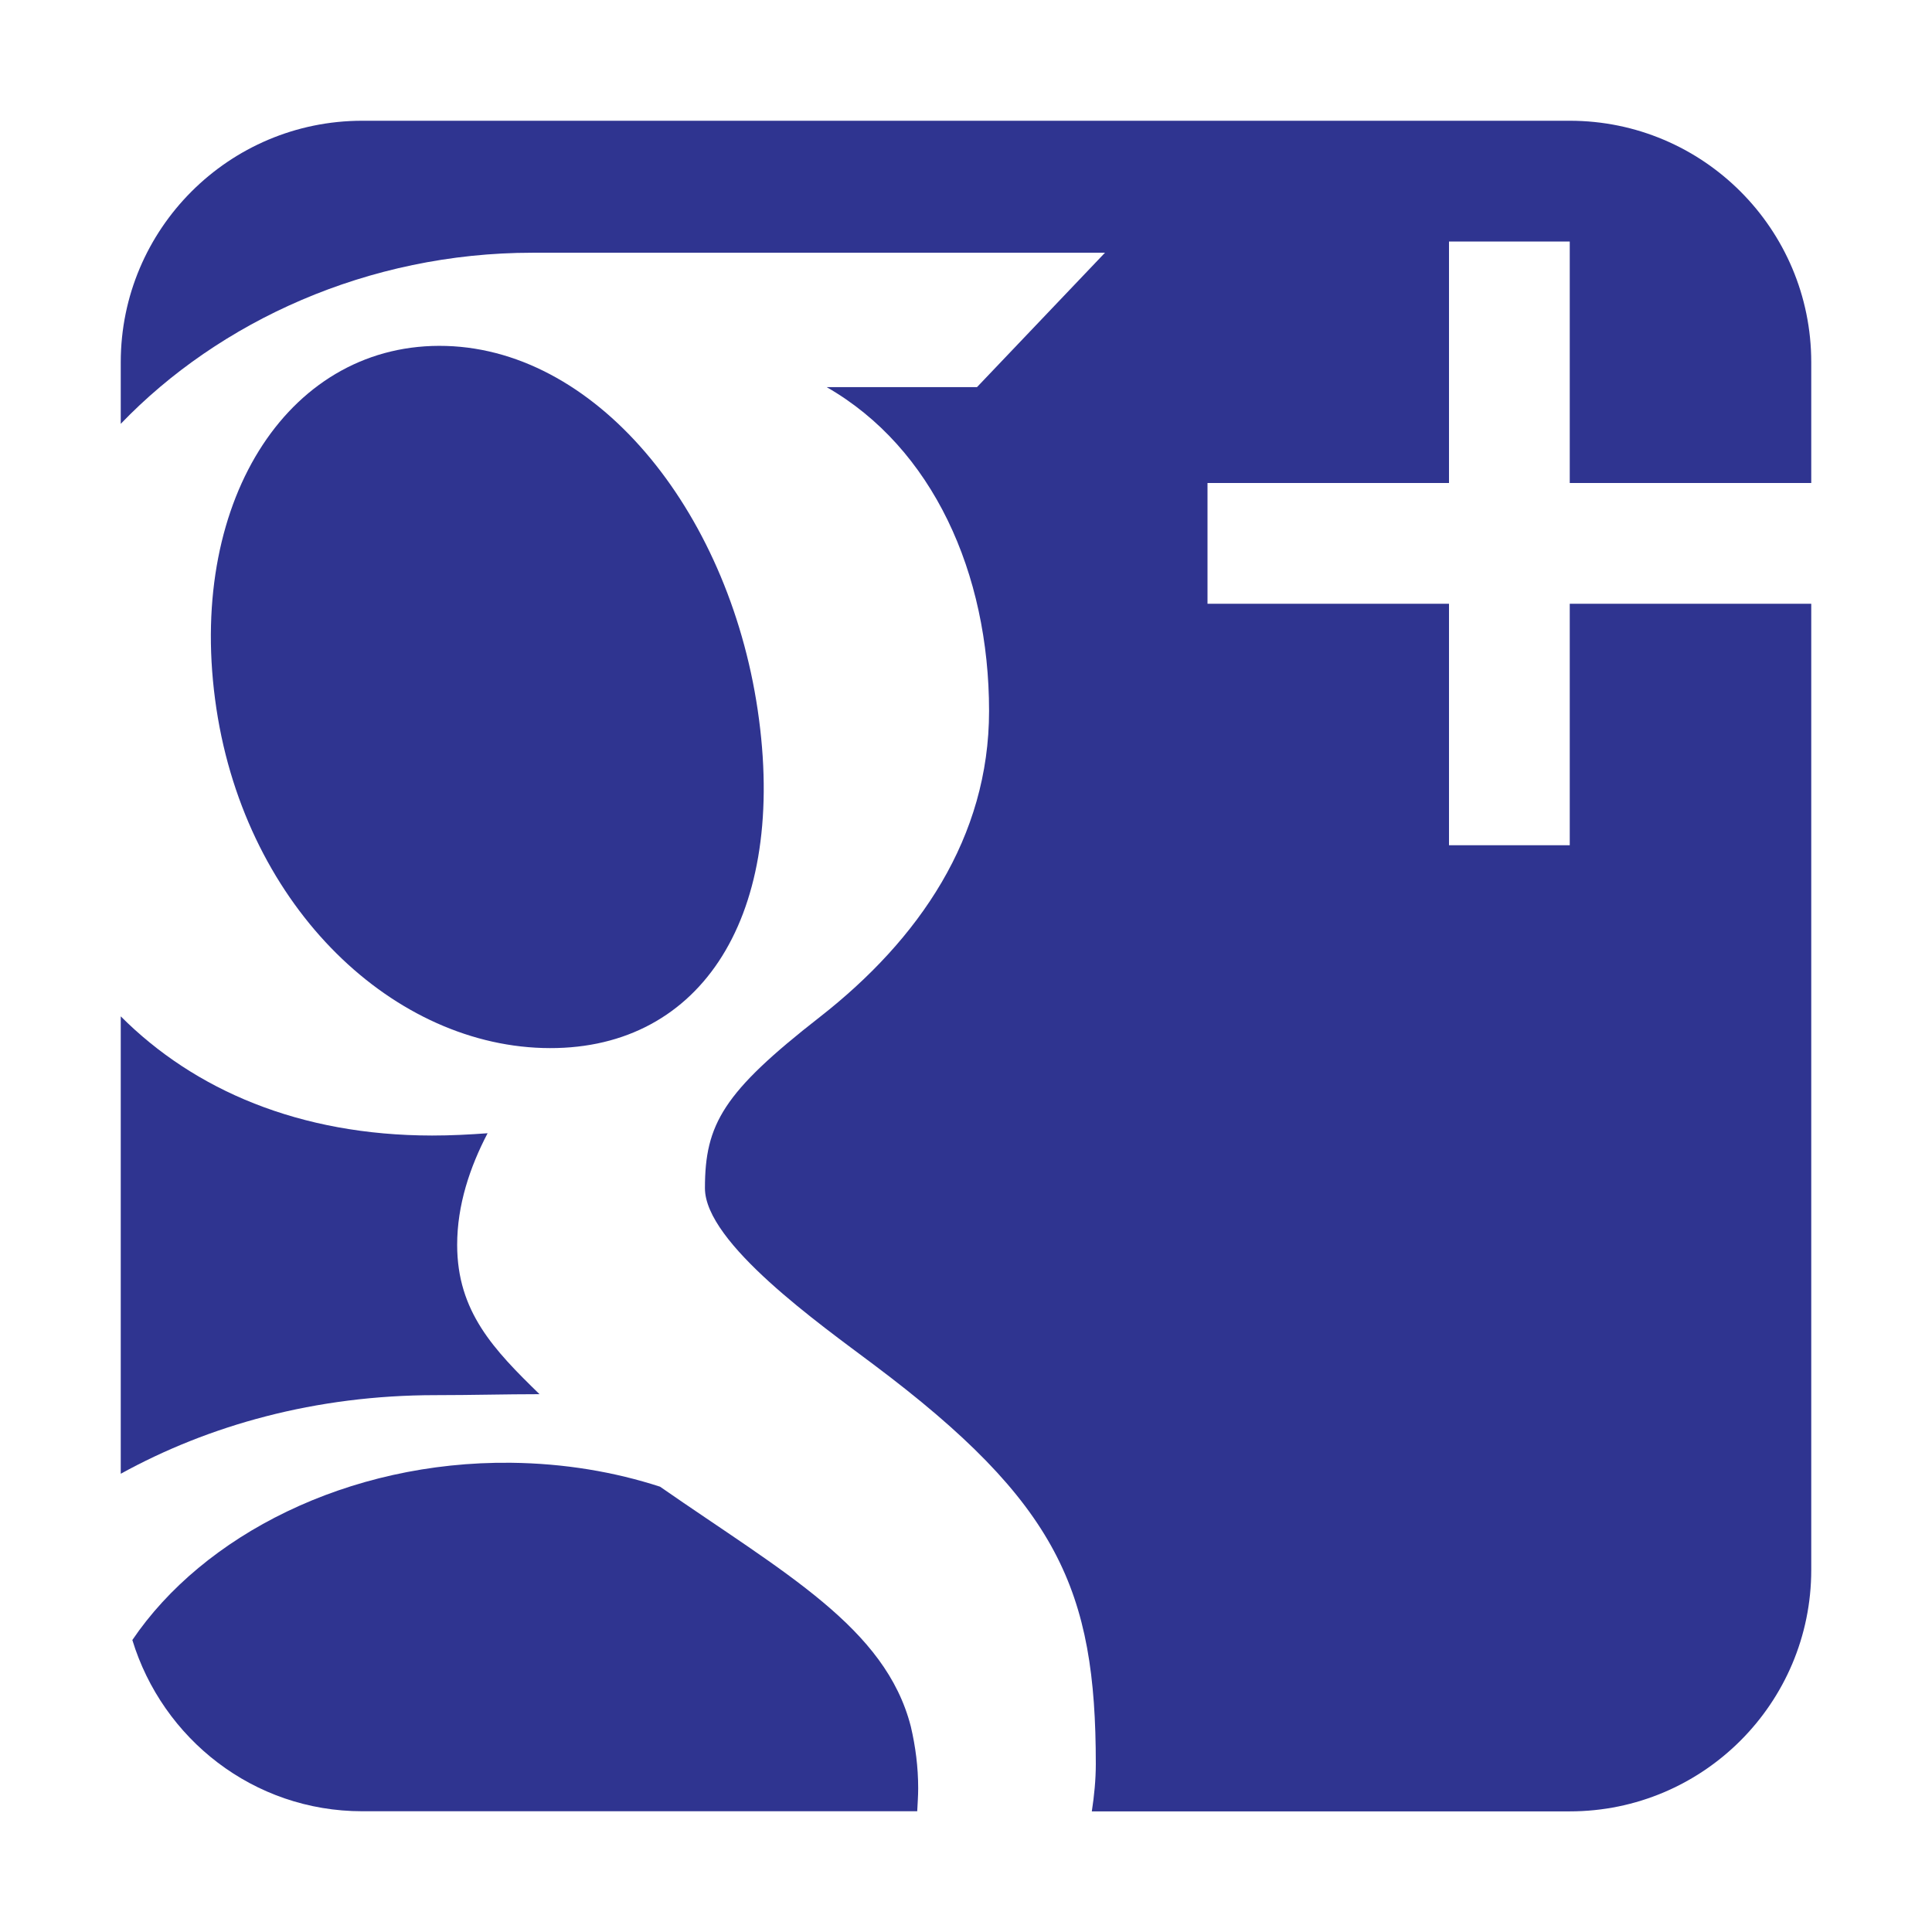
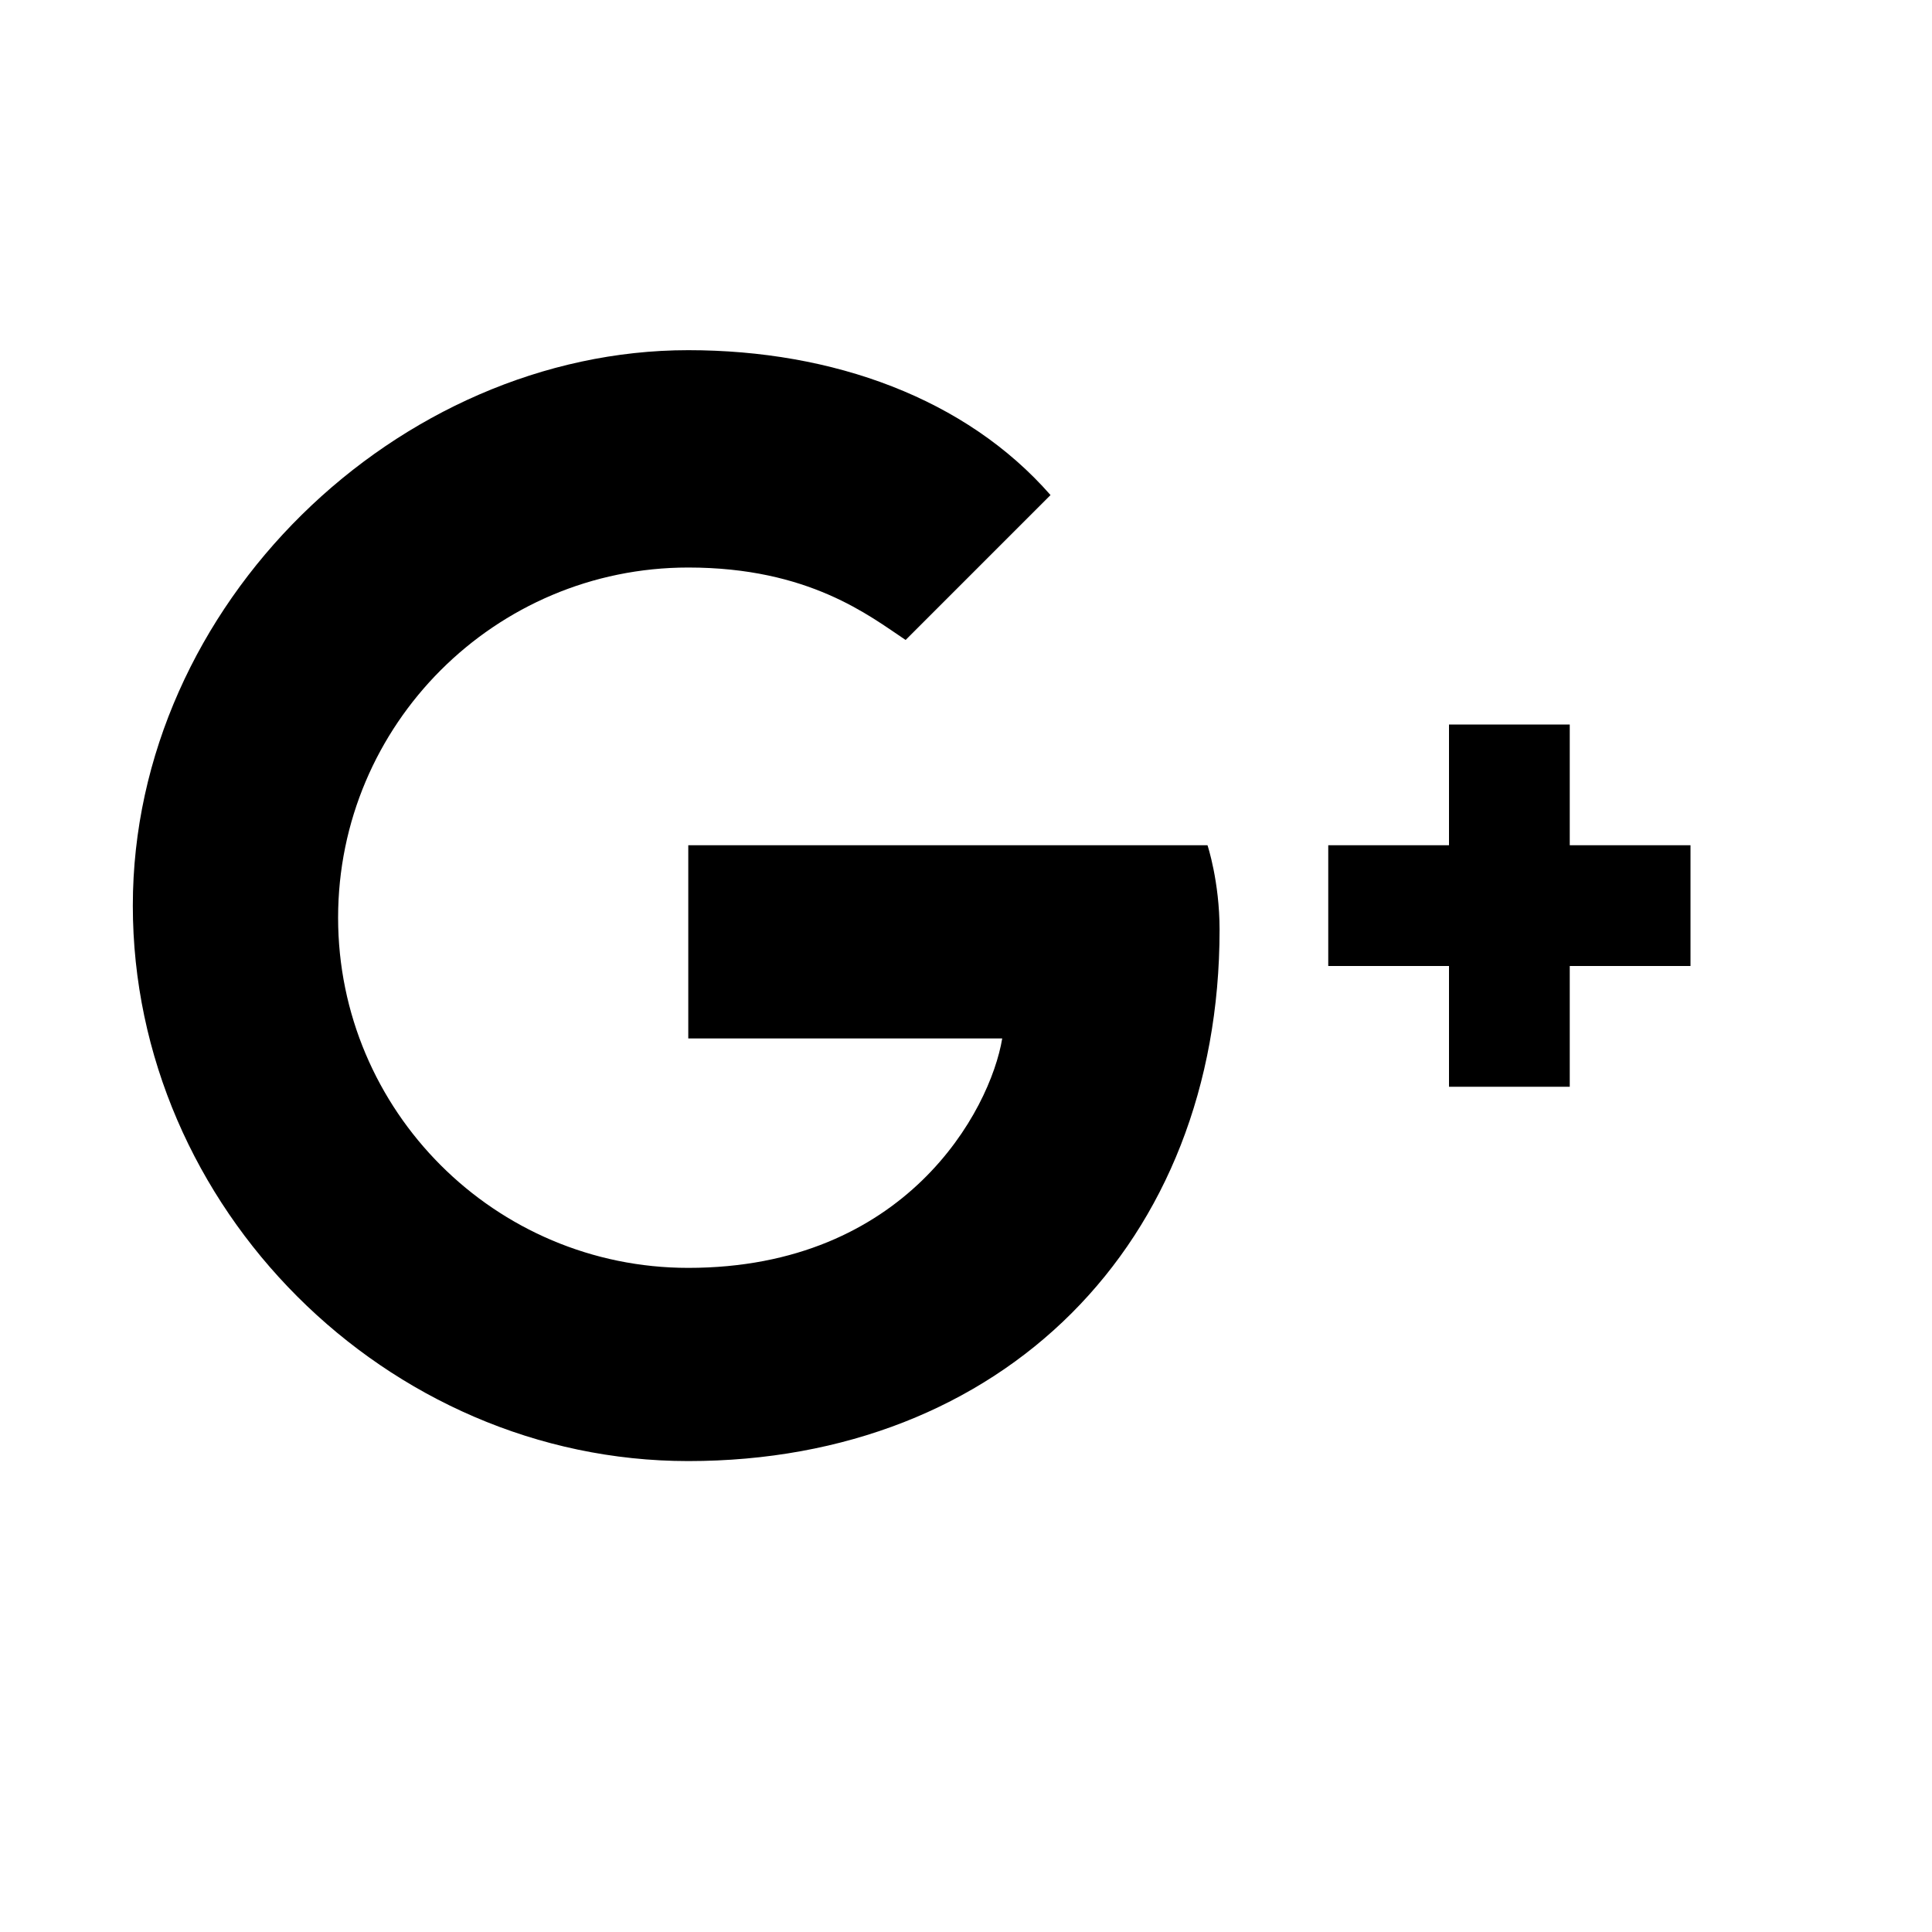
- <svg xmlns="http://www.w3.org/2000/svg" version="1.1" x="0px" y="0px" width="16px" height="16px" viewBox="0 0 16 16" style="enable-background:new 0 0 16 16;" xml:space="preserve">
-   <g id="Layer_4">
- </g>
-   <g id="Layer_5">
-     <g>
-       <path style="fill:#2F3490;" d="M4.468,11.546c-0.377-0.367-0.682-0.683-0.682-1.237c0-0.329,0.105-0.643,0.252-0.924    c-0.15,0.011-0.302,0.019-0.46,0.019C2.482,9.403,1.61,9.028,1,8.417v3.788c0.728-0.401,1.612-0.651,2.607-0.651    C3.908,11.554,4.183,11.546,4.468,11.546z" />
-       <path style="fill:#2F3490;" d="M4.494,8.679c1.277,0.038,2.013-1.042,1.792-2.72C6.066,4.28,4.973,2.903,3.695,2.865    C2.417,2.827,1.56,4.111,1.781,5.79C2.001,7.468,3.216,8.641,4.494,8.679z" />
-       <path style="fill:#2F3490;" d="M7.543,14.298C7.333,13.479,6.5,13.03,5.466,12.312c-0.376-0.122-0.79-0.193-1.234-0.198    c-1.353-0.015-2.551,0.603-3.136,1.468C1.346,14.4,2.099,15,3,15h4.596c0.003-0.063,0.008-0.126,0.008-0.19    C7.604,14.635,7.582,14.464,7.543,14.298z" />
-       <path style="fill:#2F3490;" d="M15,4V3c0-1.104-0.896-2-2-2H3C1.896,1,1,1.896,1,3v0.51c0.814-0.848,2.047-1.417,3.409-1.417    c1.24,0,4.742,0,4.742,0L8.091,3.206H6.846c0.878,0.503,1.345,1.54,1.345,2.682c0,1.048-0.581,1.893-1.401,2.534    C5.99,9.046,5.838,9.309,5.838,9.84c0,0.454,0.957,1.13,1.396,1.46c1.531,1.148,1.841,1.871,1.841,3.308    c0,0.131-0.013,0.262-0.033,0.393H13c1.104,0,2-0.896,2-2V5h-2v2h-1V5h-2V4h2V2h1v2H15z" />
-     </g>
-   </g>
+ <svg xmlns="http://www.w3.org/2000/svg" version="1.1" id="Layer_1" x="0px" y="0px" viewBox="0 0 16 16" style="enable-background:new 0 0 16 16;" xml:space="preserve">
+   <path d="M5.7,7v1.6h2.6c-0.1,0.6-0.8,1.9-2.6,1.9c-1.6,0-2.9-1.3-2.9-2.9s1.3-2.9,2.9-2.9c1,0,1.5,0.4,1.8,0.6l1.2-1.2  c-0.7-0.8-1.8-1.2-3-1.2c-2.4,0-4.6,2.1-4.6,4.6s2.1,4.6,4.6,4.6c2.6,0,4.4-1.8,4.4-4.4C10.1,7.3,10,7,10,7C10,7,5.7,7,5.7,7z M13,7  V6h-1v1h-1v1h1v1h1V8h1V7H13z" />
</svg>
